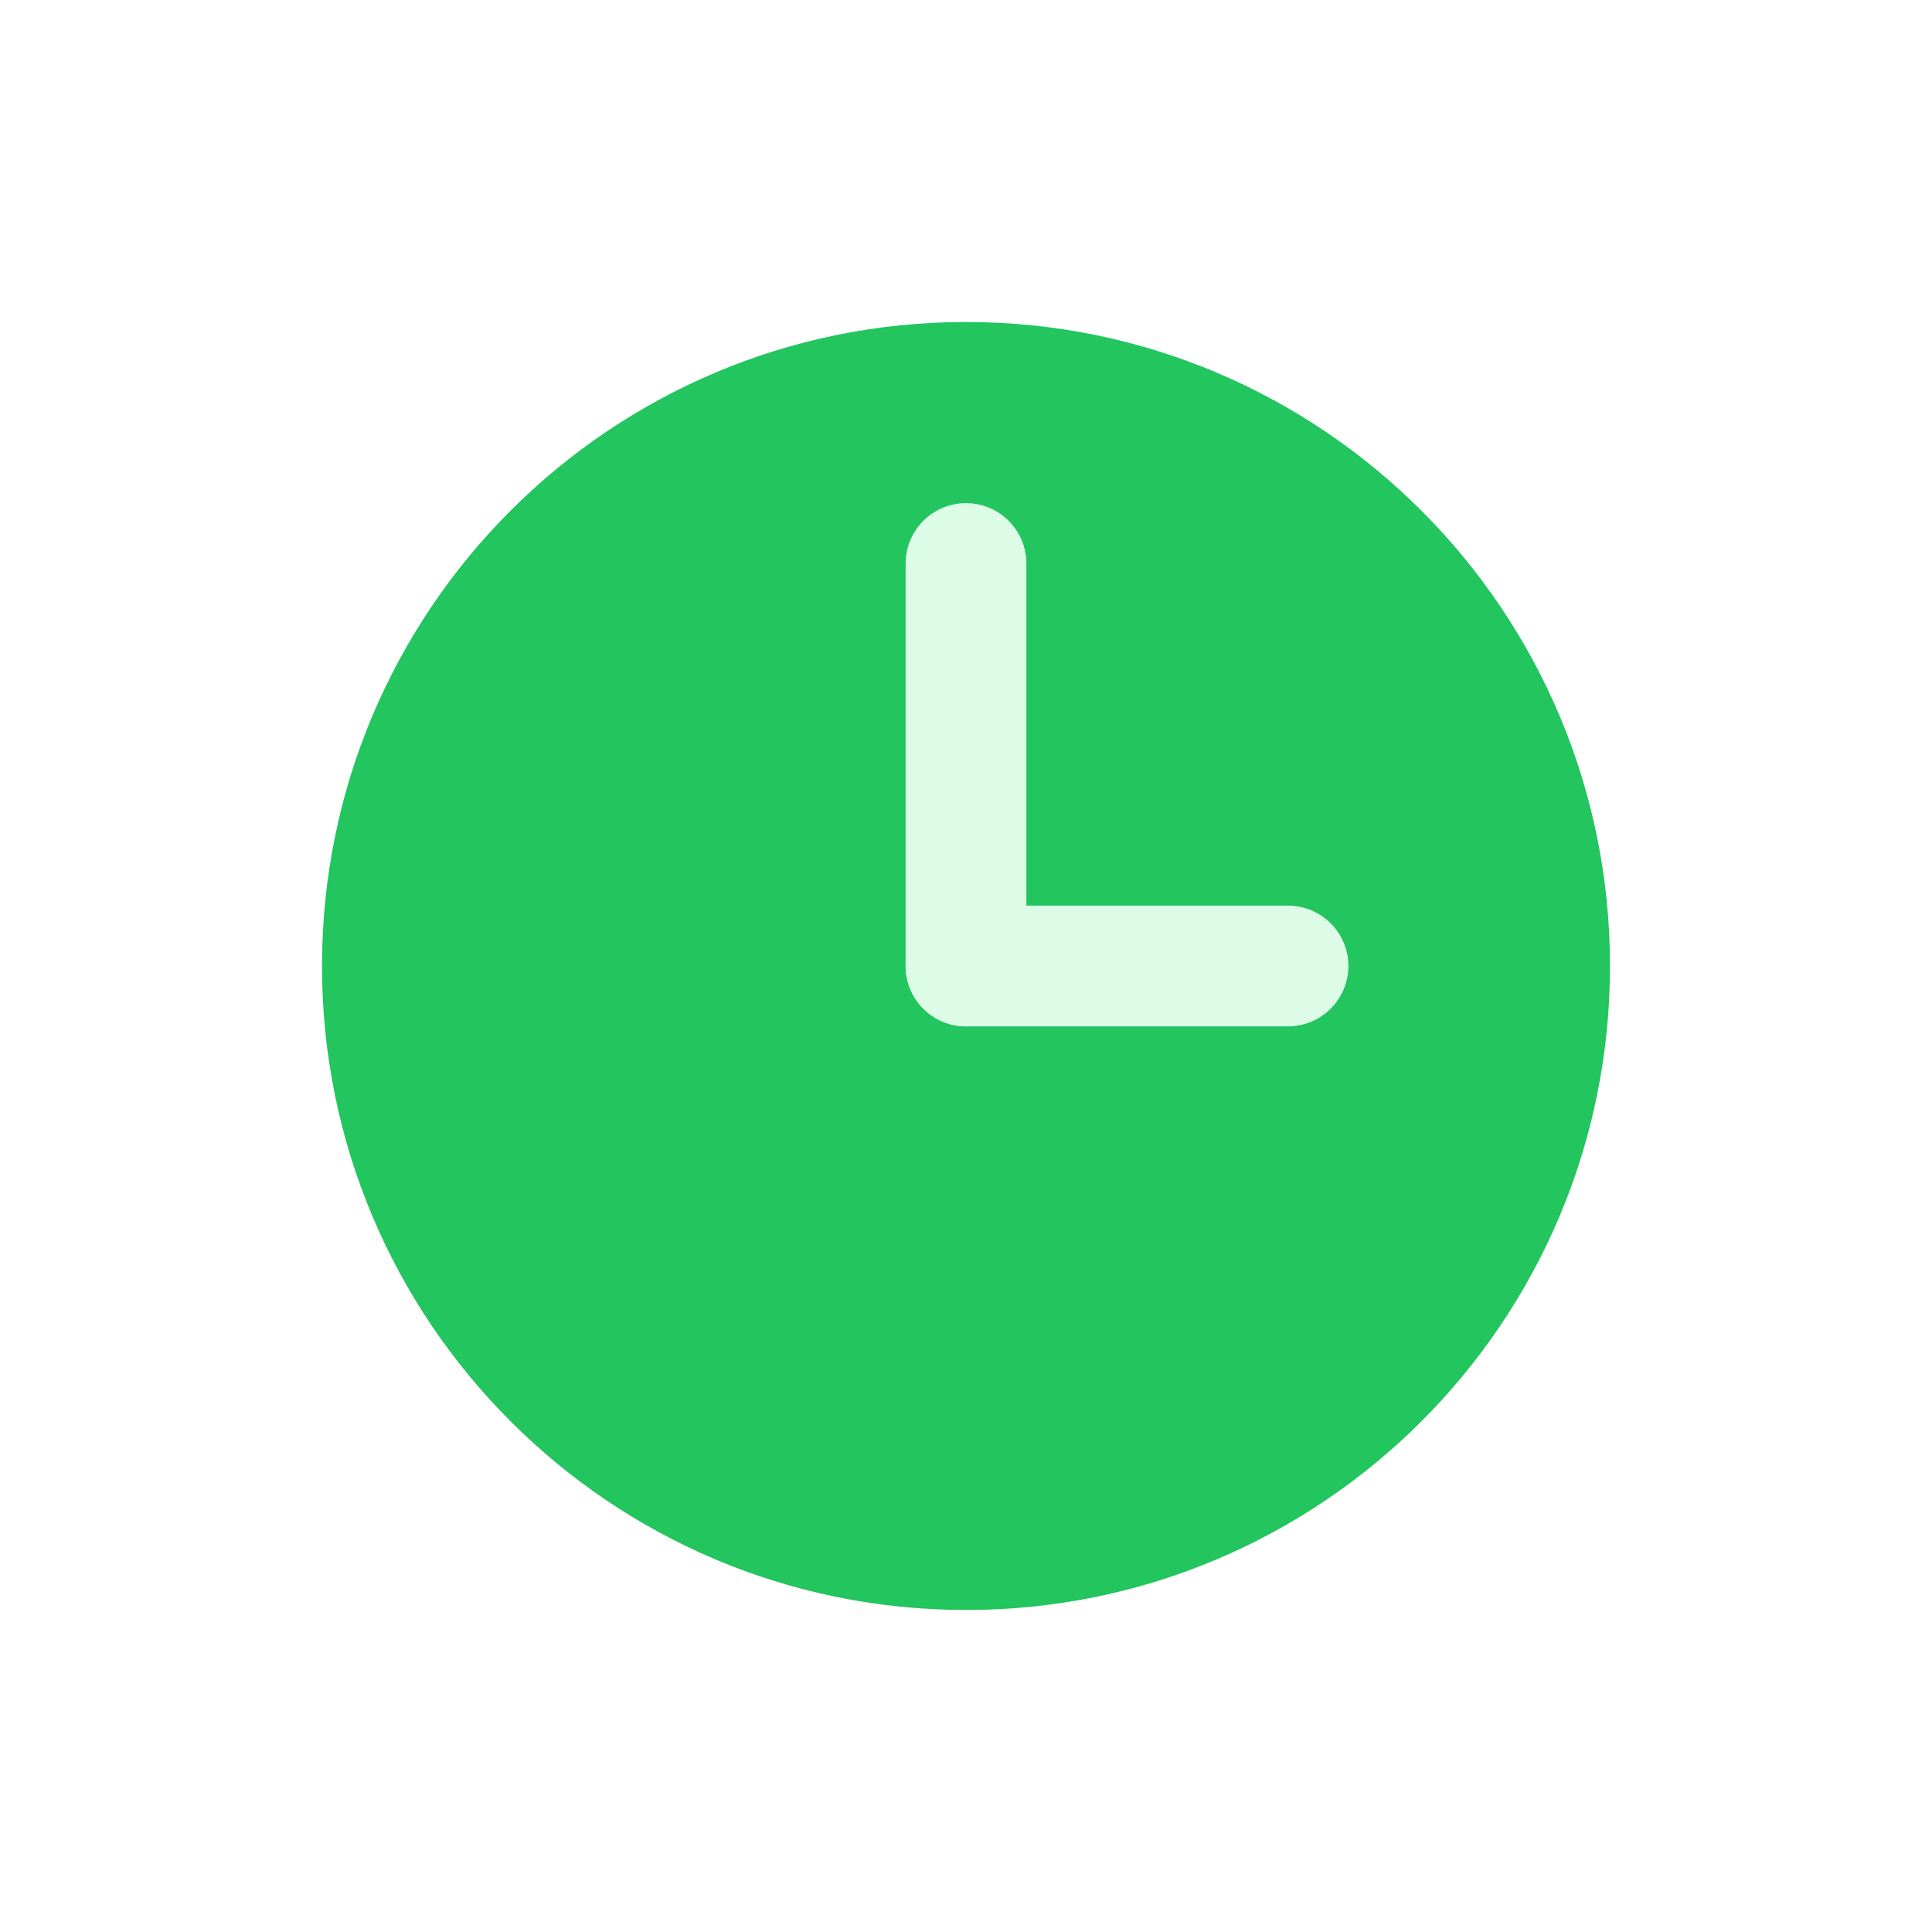
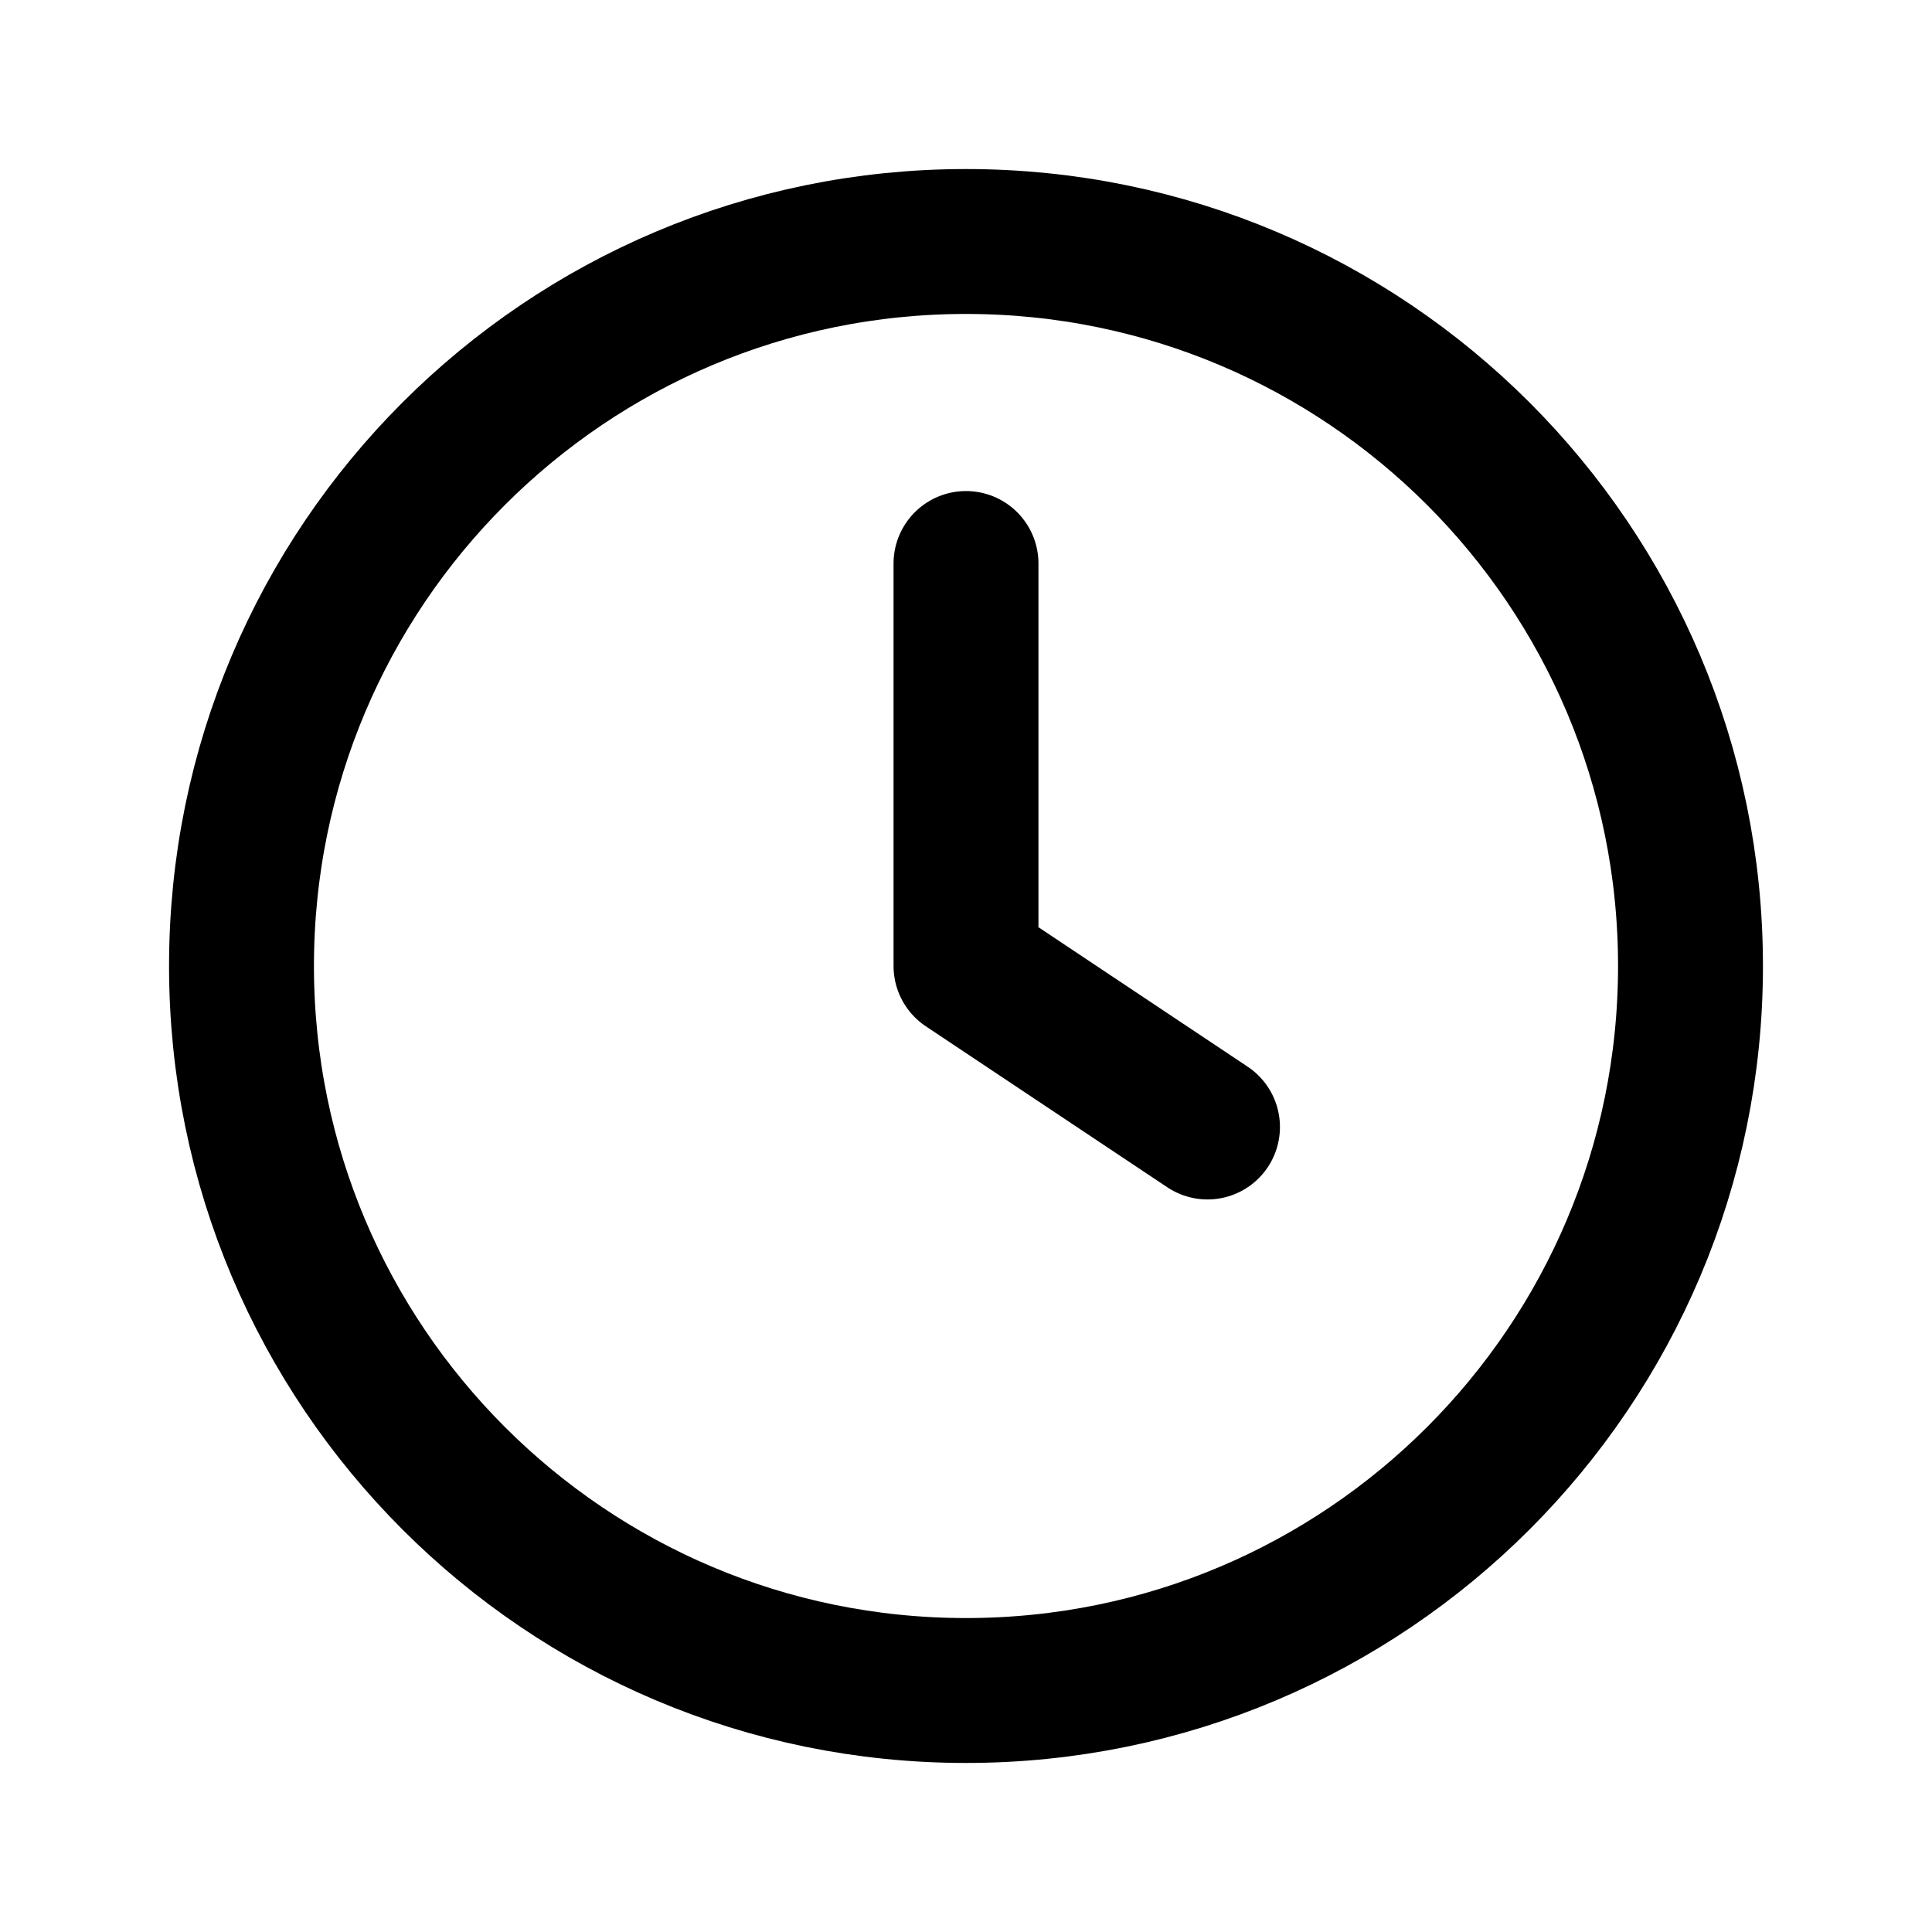
- <svg xmlns="http://www.w3.org/2000/svg" width="48" height="48" viewBox="0 0 48 48" fill="none">
-   <circle cx="24" cy="24" r="16" fill="#22C55E" />
-   <line x1="24" y1="24" x2="24" y2="14" stroke="#DCFCE7" stroke-width="3" stroke-linecap="round" />
-   <line x1="24" y1="24" x2="32" y2="24" stroke="#DCFCE7" stroke-width="3" stroke-linecap="round" />
+ <svg xmlns="http://www.w3.org/2000/svg" viewBox="0 0 24 24" fill="none" stroke="currentColor" stroke-width="1.8" stroke-linecap="round" stroke-linejoin="round">
+   <circle cx="12" cy="12" r="9" />
+   <path d="M12 7v5l3 2" />
</svg>
